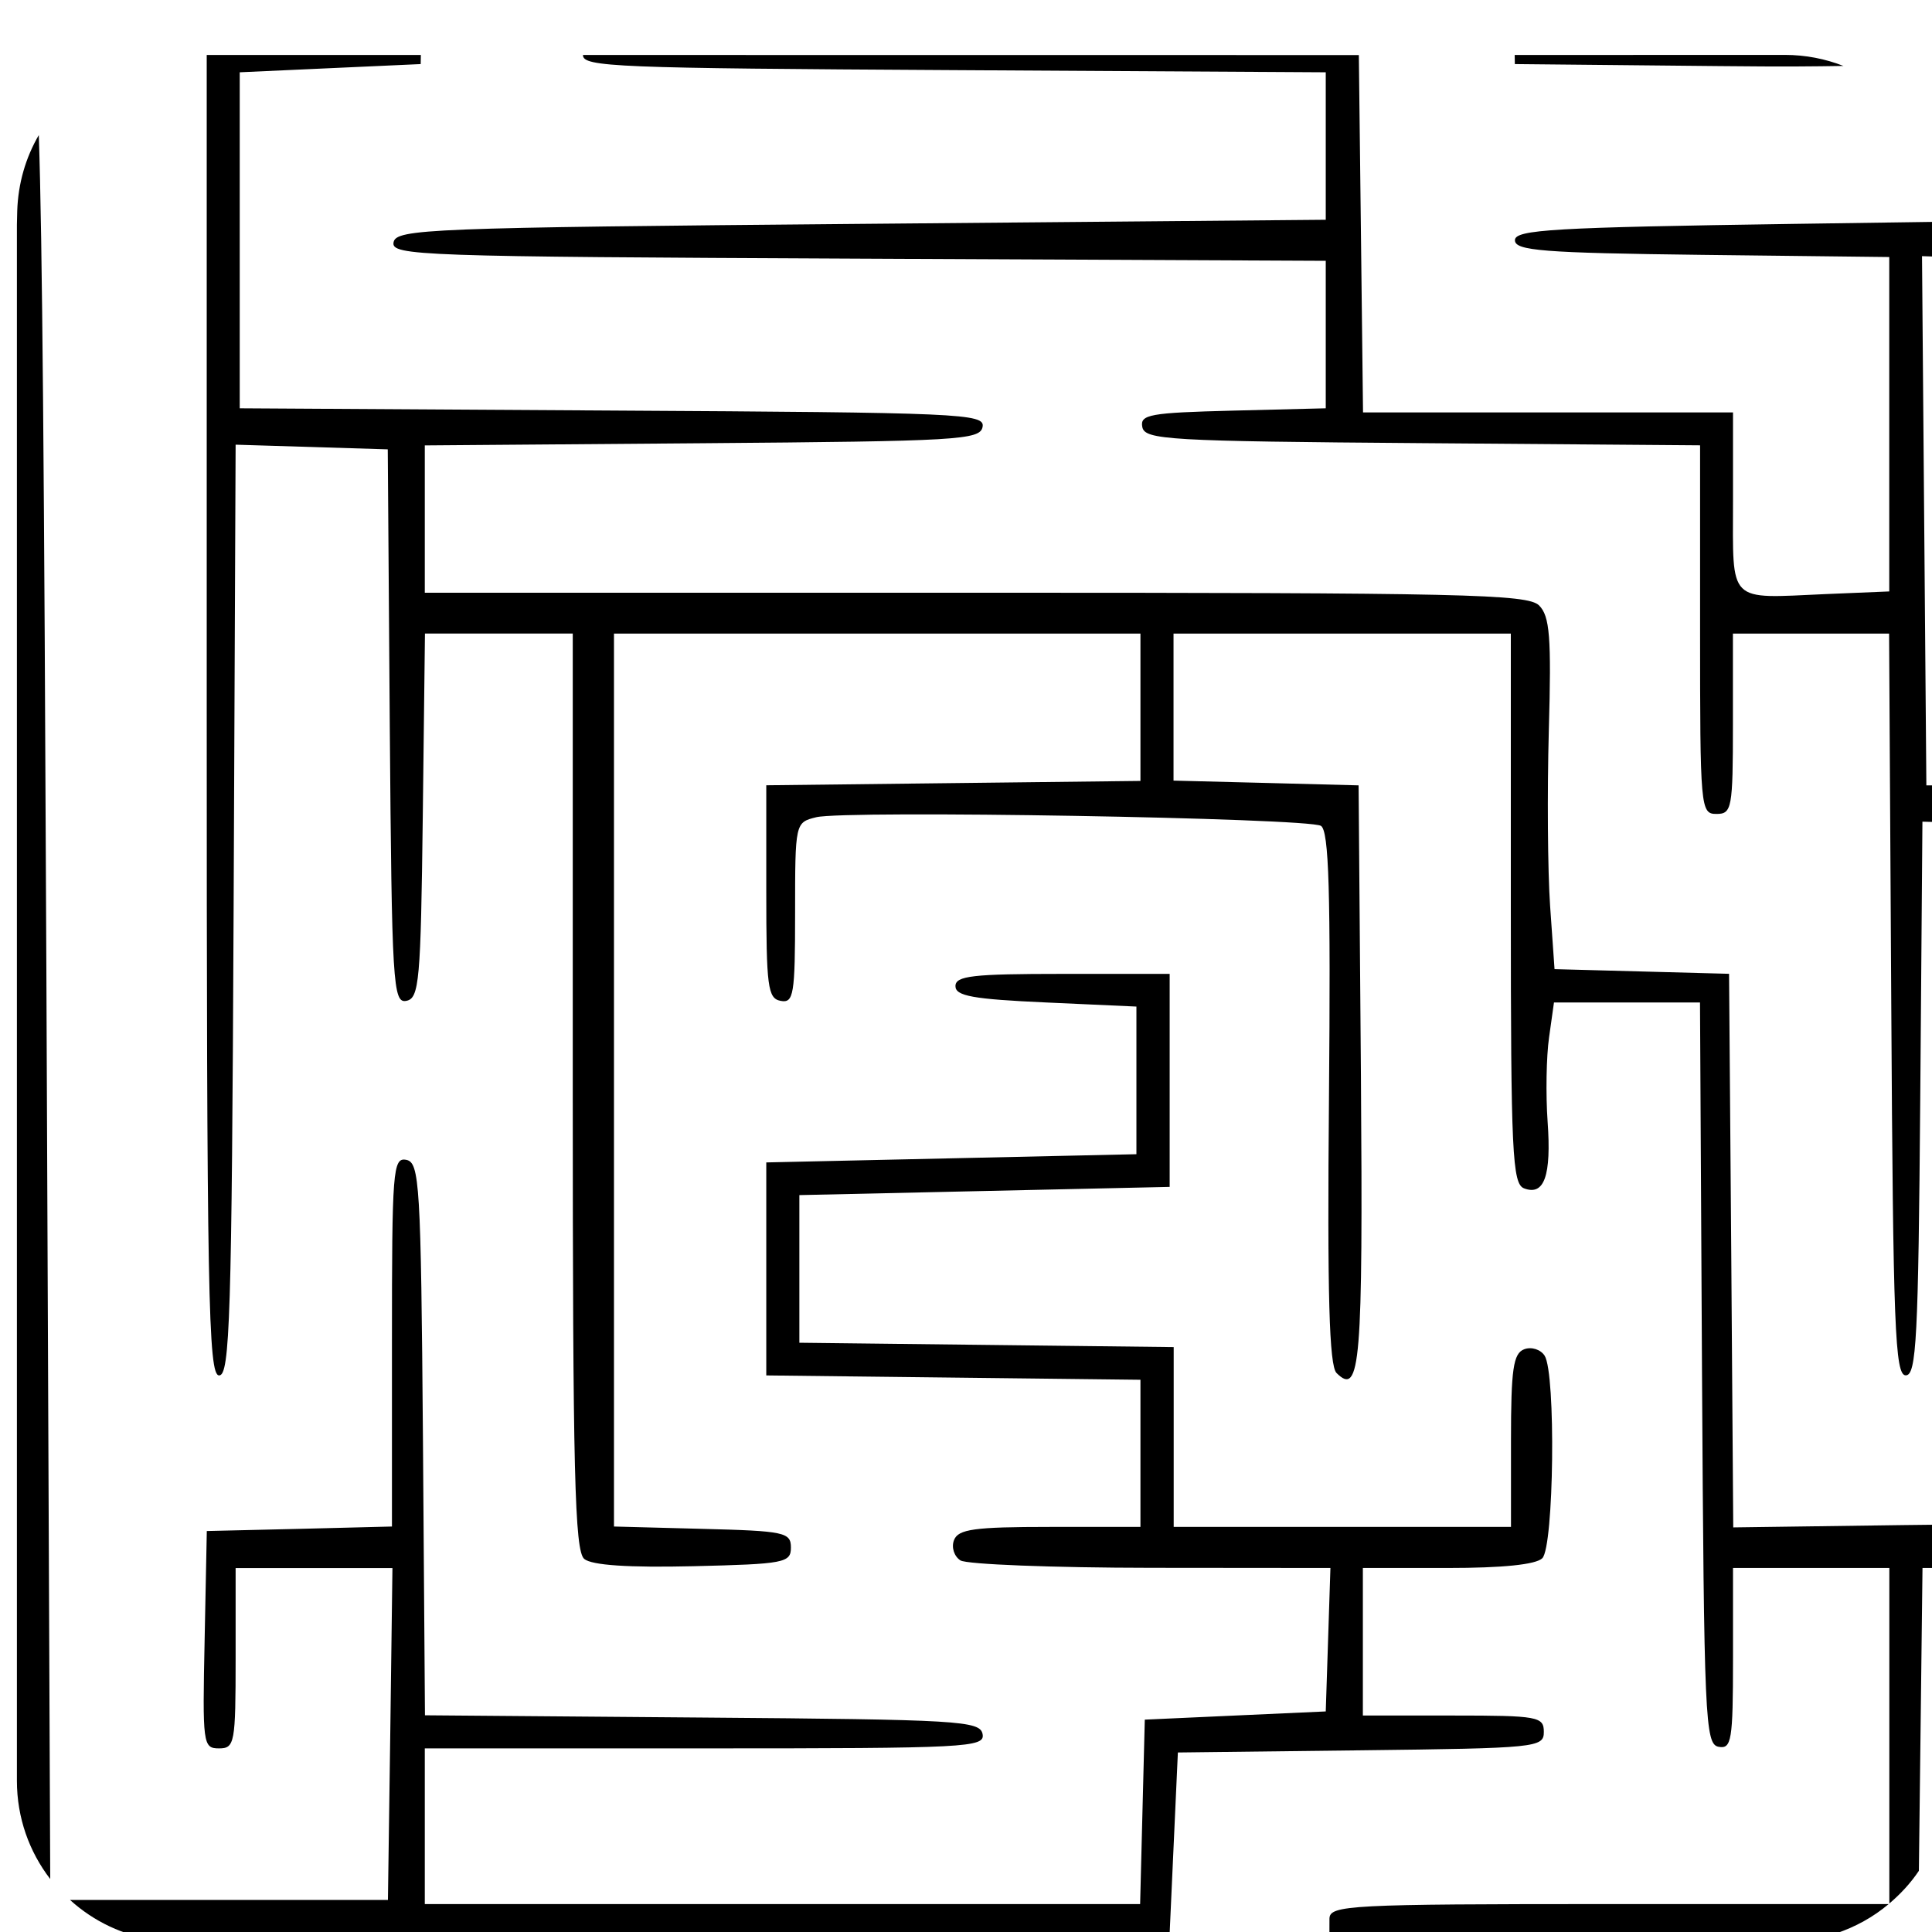
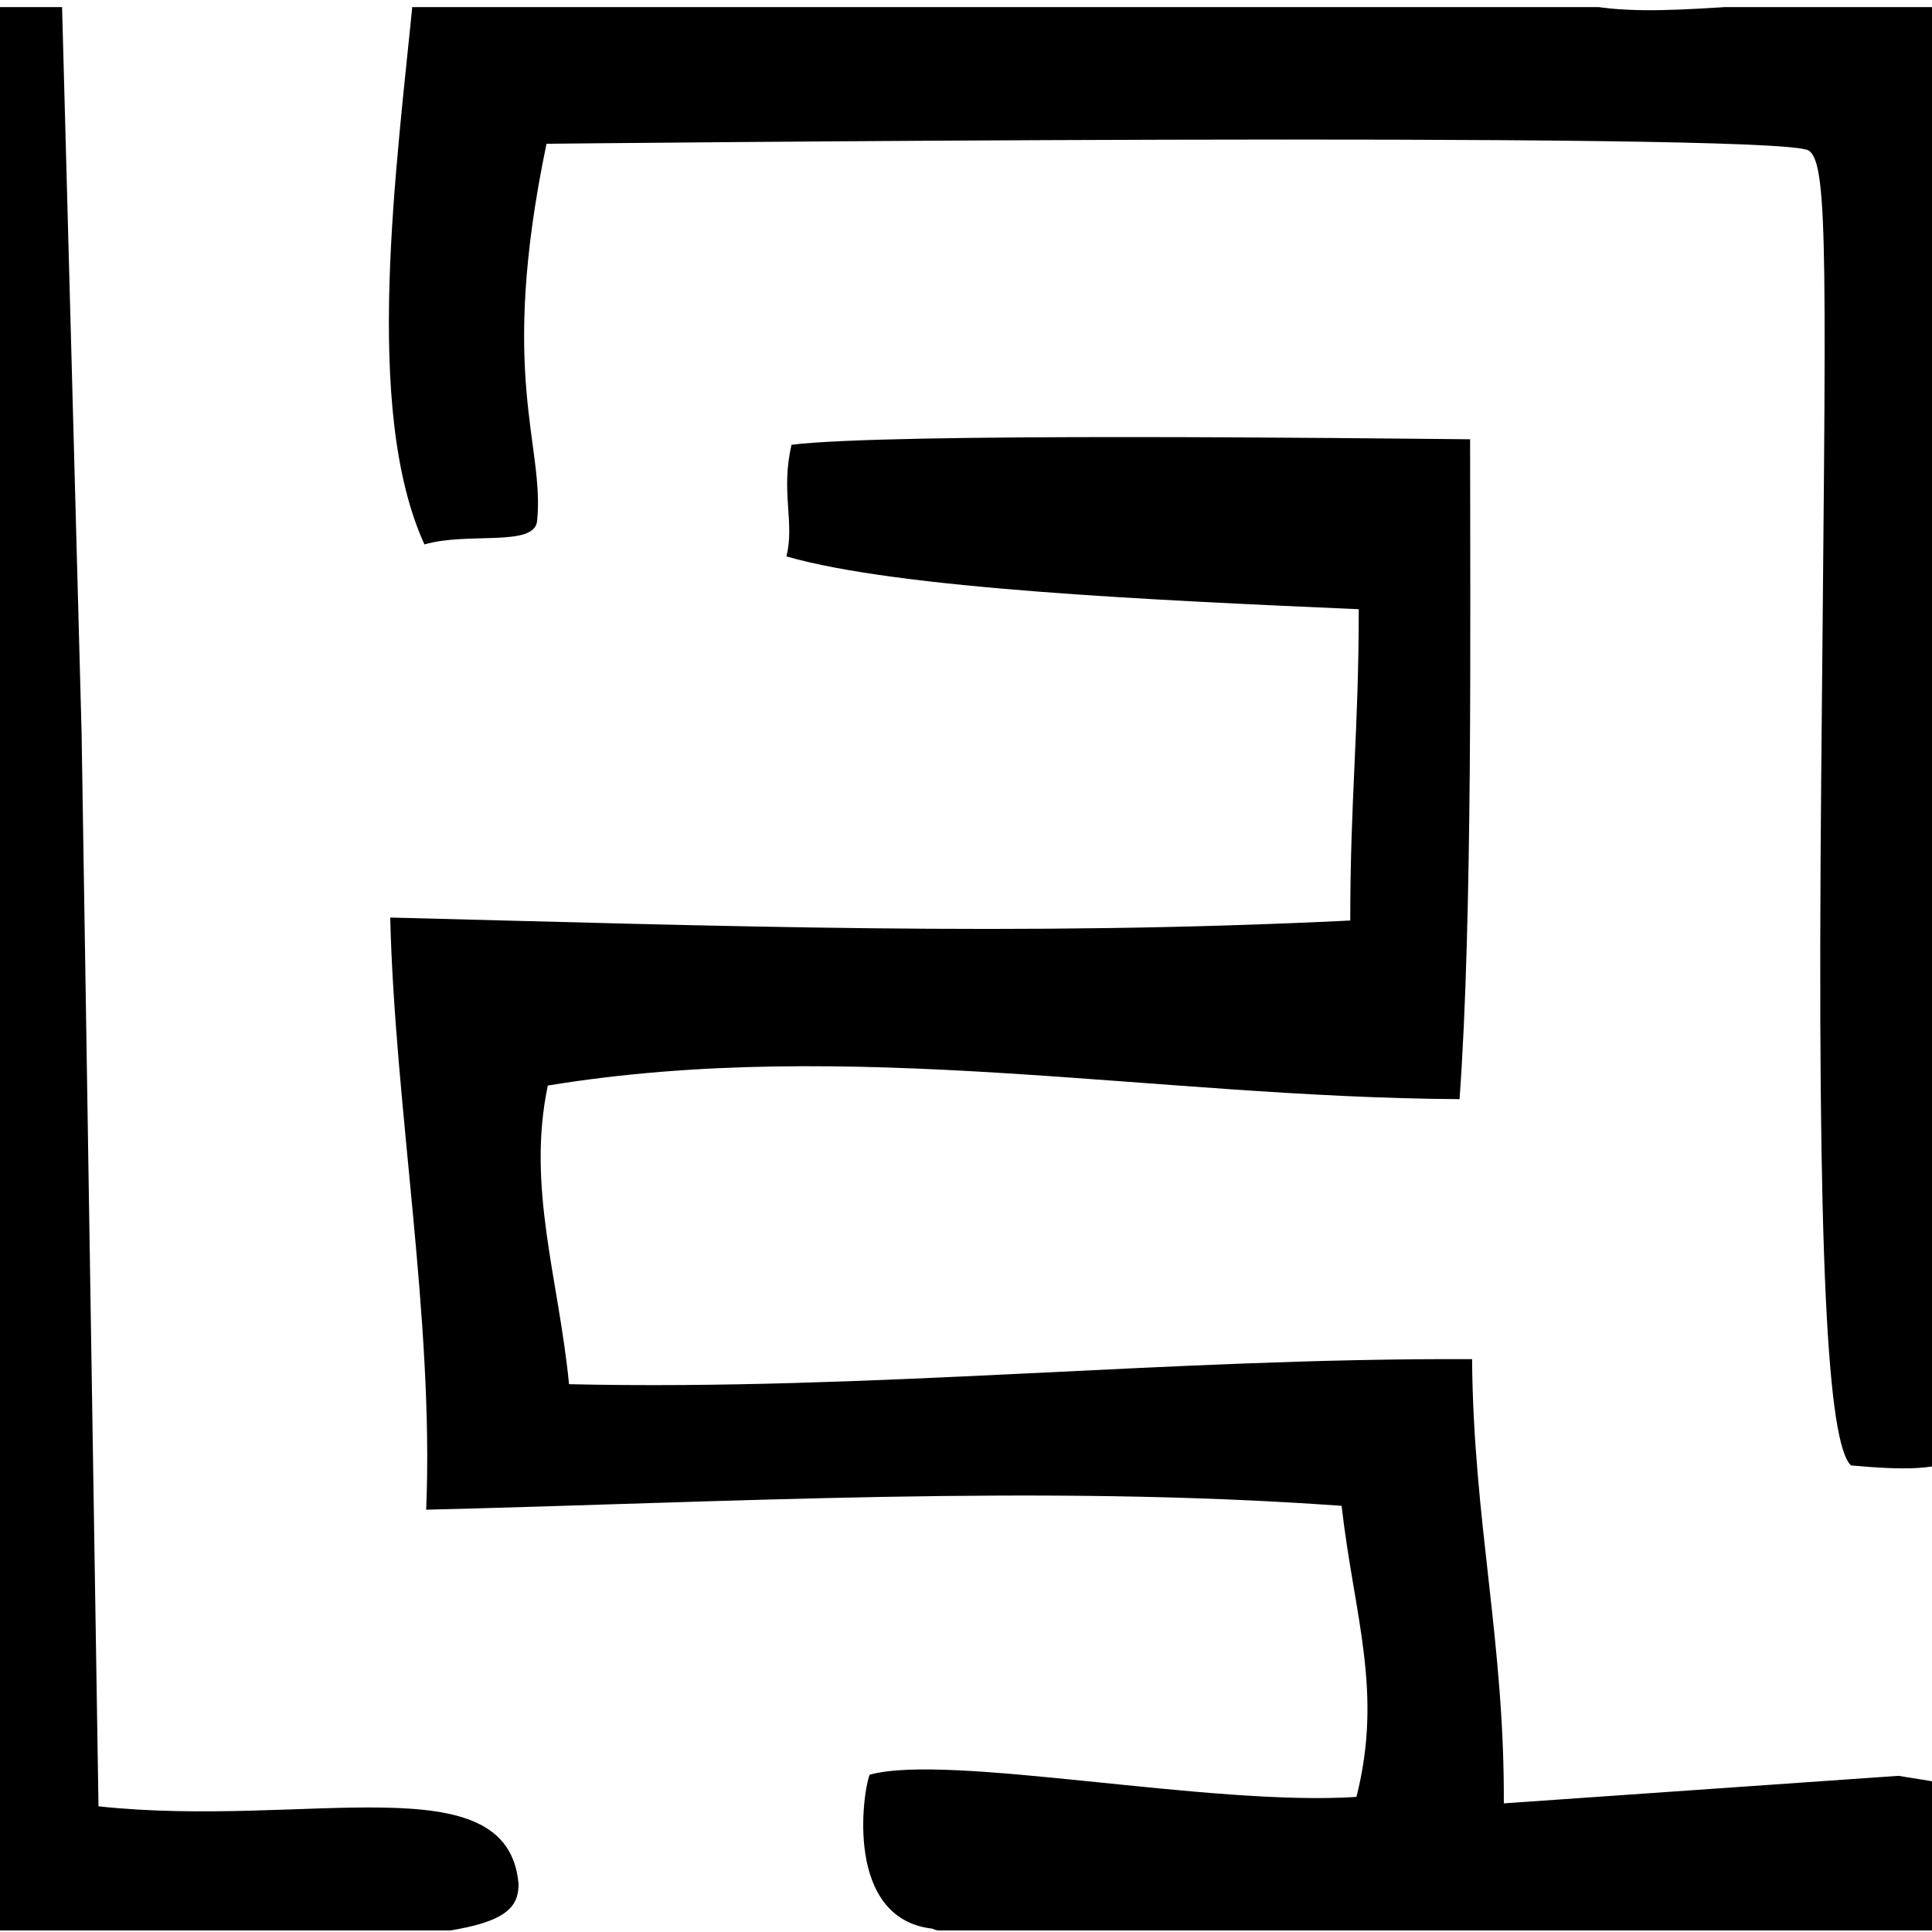
<svg xmlns="http://www.w3.org/2000/svg" width="24.0px" height="24.0px" viewBox="0 0 24.0 24.0" version="1.1" id="SVGRoot">
-   <defs id="defs51494" />
+   <defs id="defs51494">
+     <filter id="mask-powermask-path-effect5276_inverse" style="color-interpolation-filters:sRGB" height="100" width="100" x="-50" y="-50">
+       <feColorMatrix id="mask-powermask-path-effect5276_primitive1" values="1" type="saturate" result="fbSourceGraphic" />
+       <feColorMatrix id="mask-powermask-path-effect5276_primitive2" values="-1 0 0 0 1 0 -1 0 0 1 0 0 -1 0 1 0 0 0 1 0 " in="fbSourceGraphic" />
+     </filter>
+     <filter id="mask-powermask-path-effect6016_inverse" style="color-interpolation-filters:sRGB" height="100" width="100" x="-50" y="-50">
+       <feColorMatrix id="mask-powermask-path-effect6016_primitive1" values="1" type="saturate" result="fbSourceGraphic" />
+       <feColorMatrix id="mask-powermask-path-effect6016_primitive2" values="-1 0 0 0 1 0 -1 0 0 1 0 0 -1 0 1 0 0 0 1 0 " in="fbSourceGraphic" />
+     </filter>
+     <clipPath clipPathUnits="userSpaceOnUse" id="clipPath6022">
+       <rect style="fill:none;stroke:none;stroke-width:2;stroke-opacity:1" id="rect6024" width="23.543" height="23.893" x="0.105" y="0.088" rx="0" ry="0" />
+     </clipPath>
+   </defs>
  <g id="layer1">
-     <path id="path47538" style="fill:#000000;stroke:none;stroke-width:2;stroke-dasharray:none;stroke-opacity:1" d="M 2.568,0.683 V 8.789 c 0,7.308 0.019,8.297 0.154,8.297 0.134,0 0.157,-0.722 0.18,-5.781 l 0.025,-5.781 0.945,0.029 0.945,0.029 0.025,3.443 c 0.025,3.206 0.04,3.44 0.205,3.408 0.161,-0.031 0.18,-0.241 0.205,-2.297 l 0.027,-2.266 h 0.918 0.918 v 5.689 c 0,4.736 0.024,5.709 0.143,5.807 0.095,0.078 0.547,0.109 1.354,0.09 1.134,-0.027 1.213,-0.042 1.213,-0.232 0,-0.189 -0.079,-0.206 -1.1,-0.232 l -1.098,-0.029 V 13.418 7.871 h 3.27 3.27 v 0.916 0.914 l -2.324,0.027 -2.324,0.027 V 11.078 c 0,1.178 0.018,1.325 0.178,1.355 0.162,0.031 0.18,-0.073 0.18,-1.09 0,-1.123 8.326e-4,-1.126 0.262,-1.191 0.359,-0.09 6.109,0.009 6.27,0.107 0.1,0.062 0.122,0.807 0.1,3.377 -0.022,2.459 0.003,3.329 0.094,3.42 0.296,0.295 0.329,-0.116 0.303,-3.693 L 16.877,9.756 15.726,9.726 14.578,9.697 V 8.785 7.871 h 2.094 2.096 V 11.285 c 0,3.036 0.019,3.421 0.164,3.477 0.251,0.096 0.341,-0.155 0.293,-0.828 -0.024,-0.338 -0.016,-0.809 0.018,-1.047 l 0.061,-0.434 h 0.906 0.908 l 0.025,4.605 c 0.025,4.293 0.038,4.609 0.205,4.641 0.162,0.031 0.18,-0.075 0.18,-1.094 v -1.127 h 0.971 0.971 v 2.088 2.08 c 0.14,-0.119 0.265,-0.254 0.367,-0.406 l 0.018,-1.496 0.027,-2.266 h 0.293 v -0.539 l -0.525,0.006 -2.119,0.029 -0.025,-3.439 -0.027,-3.438 -1.084,-0.029 -1.084,-0.029 -0.055,-0.785 c -0.03,-0.432 -0.037,-1.413 -0.016,-2.18 0.033,-1.164 0.012,-1.42 -0.121,-1.553 -0.142,-0.141 -0.935,-0.158 -7,-0.158 H 5.277 V 6.447 5.533 l 3.447,-0.027 c 3.182,-0.025 3.451,-0.04 3.482,-0.203 0.032,-0.166 -0.26,-0.178 -4.598,-0.203 L 2.978,5.072 V 2.984 0.898 l 1.123,-0.051 1.125,-0.051 0.002,-0.113 z m 4.674,0 c -0.004,0.15 0.412,0.164 4.594,0.188 l 4.633,0.027 V 1.814 2.73 l -5.773,0.051 c -5.383,0.047 -5.775,0.063 -5.807,0.229 -0.032,0.167 0.314,0.178 5.771,0.203 l 5.809,0.027 v 0.916 0.916 l -1.156,0.029 c -1.029,0.026 -1.153,0.048 -1.123,0.203 0.031,0.16 0.316,0.177 3.48,0.201 l 3.449,0.027 V 7.822 c 0,2.222 0.005,2.289 0.203,2.289 0.192,0 0.205,-0.067 0.205,-1.119 V 7.871 h 0.971 0.969 l 0.027,4.607 c 0.023,4.015 0.046,4.607 0.18,4.607 0.133,0 0.156,-0.461 0.18,-3.439 l 0.027,-3.439 0.293,0.008 V 9.756 h -0.244 l -0.027,-3.287 -0.027,-3.287 0.299,0.01 v -0.438 l -1.881,0.027 c -2.998,0.044 -3.475,0.071 -3.475,0.203 0,0.13 0.34,0.158 2.326,0.182 l 2.324,0.027 v 2.076 2.078 l -0.791,0.033 c -1.227,0.054 -1.15,0.131 -1.15,-1.15 V 5.123 h -2.297 -2.299 l -0.027,-2.316 -0.025,-2.123 z m 11.574,0 0.002,0.113 2.537,0.025 c 0.852,0.009 1.17,0.004 1.545,-0.002 -0.225,-0.088 -0.47,-0.137 -0.727,-0.137 z M 0.482,1.678 c -0.162,0.278 -0.257,0.599 -0.268,0.943 -8.929e-4,0.058 -0.003,0.11 -0.004,0.172 V 22.121 c 0,0.461 0.154,0.883 0.414,1.221 L 0.576,12.047 c -0.028,-6.332 -0.05,-9.062 -0.094,-10.369 z M 13.197,12.098 c -1.113,0 -1.328,0.024 -1.328,0.152 0,0.123 0.217,0.162 1.125,0.203 l 1.123,0.051 v 0.916 0.918 l -2.299,0.051 -2.299,0.051 v 1.322 1.324 l 2.324,0.027 2.324,0.027 v 0.914 0.914 h -1.127 c -0.939,0 -1.137,0.028 -1.189,0.164 -0.035,0.09 0.002,0.202 0.08,0.252 0.078,0.049 1.144,0.091 2.369,0.092 l 2.227,0.002 -0.029,0.891 -0.029,0.891 -1.125,0.051 -1.123,0.051 -0.029,1.146 -0.029,1.145 H 9.718 5.277 V 22.685 21.719 h 3.482 c 3.261,0 3.479,-0.011 3.447,-0.178 -0.032,-0.165 -0.292,-0.18 -3.48,-0.205 L 5.279,21.308 5.254,17.875 C 5.229,14.698 5.212,14.44 5.046,14.408 4.88,14.376 4.869,14.537 4.869,16.668 v 2.295 l -1.15,0.029 -1.15,0.027 -0.027,1.35 c -0.027,1.297 -0.022,1.35 0.178,1.35 0.196,0 0.207,-0.064 0.207,-1.121 v -1.119 h 0.975 0.973 l -0.027,2.062 -0.029,2.061 h -2.094 -1.855 c 0.292,0.265 0.662,0.445 1.074,0.5 l 5.635,-0.041 6.951,-0.051 0.051,-1.121 0.051,-1.119 2.273,-0.027 c 2.189,-0.026 2.273,-0.034 2.273,-0.229 0,-0.189 -0.071,-0.203 -1.123,-0.203 h -1.125 V 20.394 19.478 h 1.053 c 0.682,10e-7 1.096,-0.042 1.176,-0.121 0.145,-0.145 0.17,-2.294 0.029,-2.516 -0.05,-0.078 -0.164,-0.114 -0.254,-0.08 -0.136,0.052 -0.164,0.246 -0.164,1.135 v 1.072 h -2.096 -2.094 v -1.117 -1.117 l -2.326,-0.027 -2.324,-0.027 v -0.918 -0.916 l 2.299,-0.051 2.301,-0.051 v -1.324 -1.322 z m 6.797,11.555 c -3.239,0 -3.474,0.014 -3.479,0.18 -0.002,0.089 0.001,0.194 0,0.289 h 0.412 v -0.059 l 3.449,-0.025 2.43,-0.02 c 0.243,-0.081 0.465,-0.204 0.656,-0.365 z" />
+     <path id="path47538" style="fill:#000000;stroke:none;stroke-width:1.976;stroke-dasharray:none;stroke-opacity:1" d="m -11.72,-22.446 v 20.113 c 0,18.134 0.048,20.588 0.383,20.588 0.333,0 0.389,-1.79 0.446,-14.346 l 0.063,-14.346 2.346,0.073 2.346,0.073 0.063,8.544 c 0.062,7.956 0.099,8.536 0.509,8.457 0.4,-0.077 0.447,-0.598 0.509,-5.7 l 0.068,-5.622 h 2.278 2.278 V 9.507 c 0,11.753 0.06,14.166 0.354,14.409 0.235,0.194 1.358,0.27 3.359,0.223 C 6.094,24.072 6.495,23.877 6.495,23.404 6.367,21.88 3.926,22.717 1.402,22.439 L 1.197,9.101 0.837,-4.611 H 8.95 17.063 v 2.273 C 16.385,1.734 8.829,-0.77 5.221,-0.065 5.018,2.068 4.604,5.081 5.354,6.763 5.883,6.605 6.688,6.8 6.72,6.472 6.813,5.517 6.244,4.685 6.834,1.786 c 0,0 14.903,-0.162 15.301,0.083 0.249,0.154 0.21,1.412 0.154,7.79 -0.054,6.102 0.082,8.267 0.361,8.545 2.488,0.23 1.774,-0.372 1.676,-9.239 L 23.786,0.066 C 20.599,-0.278 18.081,1.32 18.081,-2.343 v -2.268 h 5.195 5.2 v 8.472 c 0,7.534 0.046,8.489 0.407,8.627 0.624,0.238 0.845,-0.384 0.727,-2.055 -0.059,-0.838 -0.039,-2.007 0.044,-2.598 l 0.15,-1.076 h 2.249 2.254 l 0.063,11.428 c 0.062,10.653 0.095,11.436 0.509,11.515 0.401,0.077 0.446,-0.186 0.446,-2.714 v -2.796 h 2.409 2.409 v 5.181 5.162 c 0.346,-0.294 0.657,-0.63 0.911,-1.008 l 0.044,-3.712 0.068,-5.622 h 0.727 v -1.338 l -1.304,0.015 -5.258,0.073 -0.063,-8.535 -0.068,-8.53 L 32.509,5.805 29.82,5.732 29.684,3.783 c -0.076,-1.073 -0.093,-3.507 -0.039,-5.409 0.082,-2.889 0.03,-3.523 -0.3,-3.853 -0.351,-0.35 -2.32,-0.393 -17.37,-0.393 H -4.998 v -2.273 -2.268 l 8.554,-0.068 c 7.897,-0.061 8.563,-0.098 8.641,-0.504 0.079,-0.412 -0.645,-0.442 -11.409,-0.504 l -11.491,-0.068 v -5.181 -5.176 l 2.787,-0.126 2.792,-0.126 0.005,-0.281 z m 11.598,0 c -0.009,0.371 1.023,0.406 11.399,0.465 l 11.496,0.068 v 2.273 2.273 l -14.326,0.126 c -13.357,0.118 -14.329,0.157 -14.409,0.567 -0.08,0.413 0.78,0.443 14.321,0.504 l 14.414,0.068 v 2.273 2.273 l -2.869,0.073 c -2.554,0.064 -2.861,0.118 -2.787,0.504 0.077,0.398 0.784,0.438 8.637,0.499 l 8.559,0.068 v 5.68 c 0,5.513 0.012,5.68 0.504,5.68 0.476,0 0.509,-0.166 0.509,-2.777 v -2.782 h 2.409 2.404 l 0.068,11.433 c 0.058,9.964 0.114,11.433 0.446,11.433 0.329,0 0.388,-1.145 0.446,-8.535 l 0.068,-8.535 0.727,0.019 V 0.066 h -0.606 l -0.068,-8.157 -0.068,-8.157 0.742,0.024 v -1.086 l -4.667,0.068 c -7.439,0.109 -8.622,0.177 -8.622,0.504 0,0.324 0.843,0.393 5.772,0.451 l 5.767,0.068 v 5.152 5.157 l -1.963,0.082 c -3.044,0.134 -2.855,0.326 -2.855,-2.855 v -2.748 h -5.7 -5.704 l -0.068,-5.748 -0.063,-5.268 z m 28.721,0 0.005,0.281 6.296,0.063 c 2.115,0.023 2.902,0.009 3.834,-0.005 -0.559,-0.217 -1.165,-0.339 -1.803,-0.339 z m -45.494,2.467 c -0.402,0.691 -0.638,1.487 -0.664,2.341 -0.002,0.145 -0.008,0.272 -0.01,0.426 v 47.961 c 0,1.143 0.383,2.192 1.027,3.029 L -16.664,5.751 c -0.069,-15.712 -0.124,-22.487 -0.233,-25.73 z m 26.639,26.891 c 1.359,0.403 4.462,0.544 6.938,0.656 0,1.517 -0.103,2.35 -0.103,3.867 -4.001,0.202 -7.639,0.067 -11.64,-0.037 0.056,2.358 0.532,5.001 0.436,7.356 3.661,-0.091 7.452,-0.318 11.099,-0.048 0.154,1.382 0.505,2.297 0.18,3.616 -1.789,0.119 -4.938,-0.547 -5.902,-0.276 -0.086,0.222 -0.304,1.791 0.763,1.913 0.195,0.123 2.84,0.226 5.879,0.228 l 5.525,0.005 -0.073,2.21 -0.073,2.21 -2.792,0.126 -2.787,0.126 -0.073,2.845 -0.073,2.84 H 6.023 -4.998 v -2.399 -2.399 h 8.641 c 8.093,0 8.634,-0.027 8.554,-0.441 -0.079,-0.409 -0.724,-0.447 -8.637,-0.509 l -8.554,-0.068 -0.063,-8.52 c -0.062,-7.883 -0.103,-8.524 -0.514,-8.603 -0.412,-0.079 -0.441,0.32 -0.441,5.607 v 5.695 l -2.855,0.073 -2.855,0.068 -0.068,3.349 c -0.068,3.218 -0.054,3.349 0.441,3.349 0.486,0 0.514,-0.158 0.514,-2.782 v -2.777 h 2.418 2.414 l -0.068,5.118 -0.073,5.113 h -5.195 -4.604 c 0.725,0.658 1.644,1.104 2.666,1.241 l 13.982,-0.102 17.249,-0.126 0.126,-2.782 0.126,-2.777 5.641,-0.068 c 5.432,-0.065 5.641,-0.085 5.641,-0.567 0,-0.468 -0.175,-0.504 -2.787,-0.504 H 23.912 V 26.465 24.192 h 2.612 c 1.694,5e-6 2.72,-0.104 2.918,-0.3 0.36,-0.359 0.422,-5.692 0.073,-6.242 -0.123,-0.194 -0.407,-0.284 -0.63,-0.199 -0.337,0.129 -0.407,0.609 -0.407,2.816 v 2.661 l -5.252,-0.868 -4.785,0.342 c 0.009,-2.015 -0.369,-3.504 -0.385,-5.518 -3.659,-0.018 -7.291,0.396 -10.949,0.311 -0.123,-1.299 -0.517,-2.453 -0.257,-3.71 3.673,-0.617 7.35,0.147 11.054,0.169 0.16,-2.24 0.128,-5.953 0.128,-8.197 -1.365,-0.013 -7.041,-0.083 -8.227,0.068 -0.135,0.581 0.042,0.975 -0.063,1.388 z M 31.521,34.549 c -8.038,0 -8.621,0.034 -8.632,0.446 -0.006,0.221 0.003,0.48 0,0.717 h 1.023 v -0.145 l 8.559,-0.063 6.029,-0.048 c 0.602,-0.2 1.154,-0.507 1.628,-0.906 z" clip-path="url(#clipPath6022)" transform="matrix(1.024565,0,0,1,-0.2128808,0)" />
  </g>
</svg>
